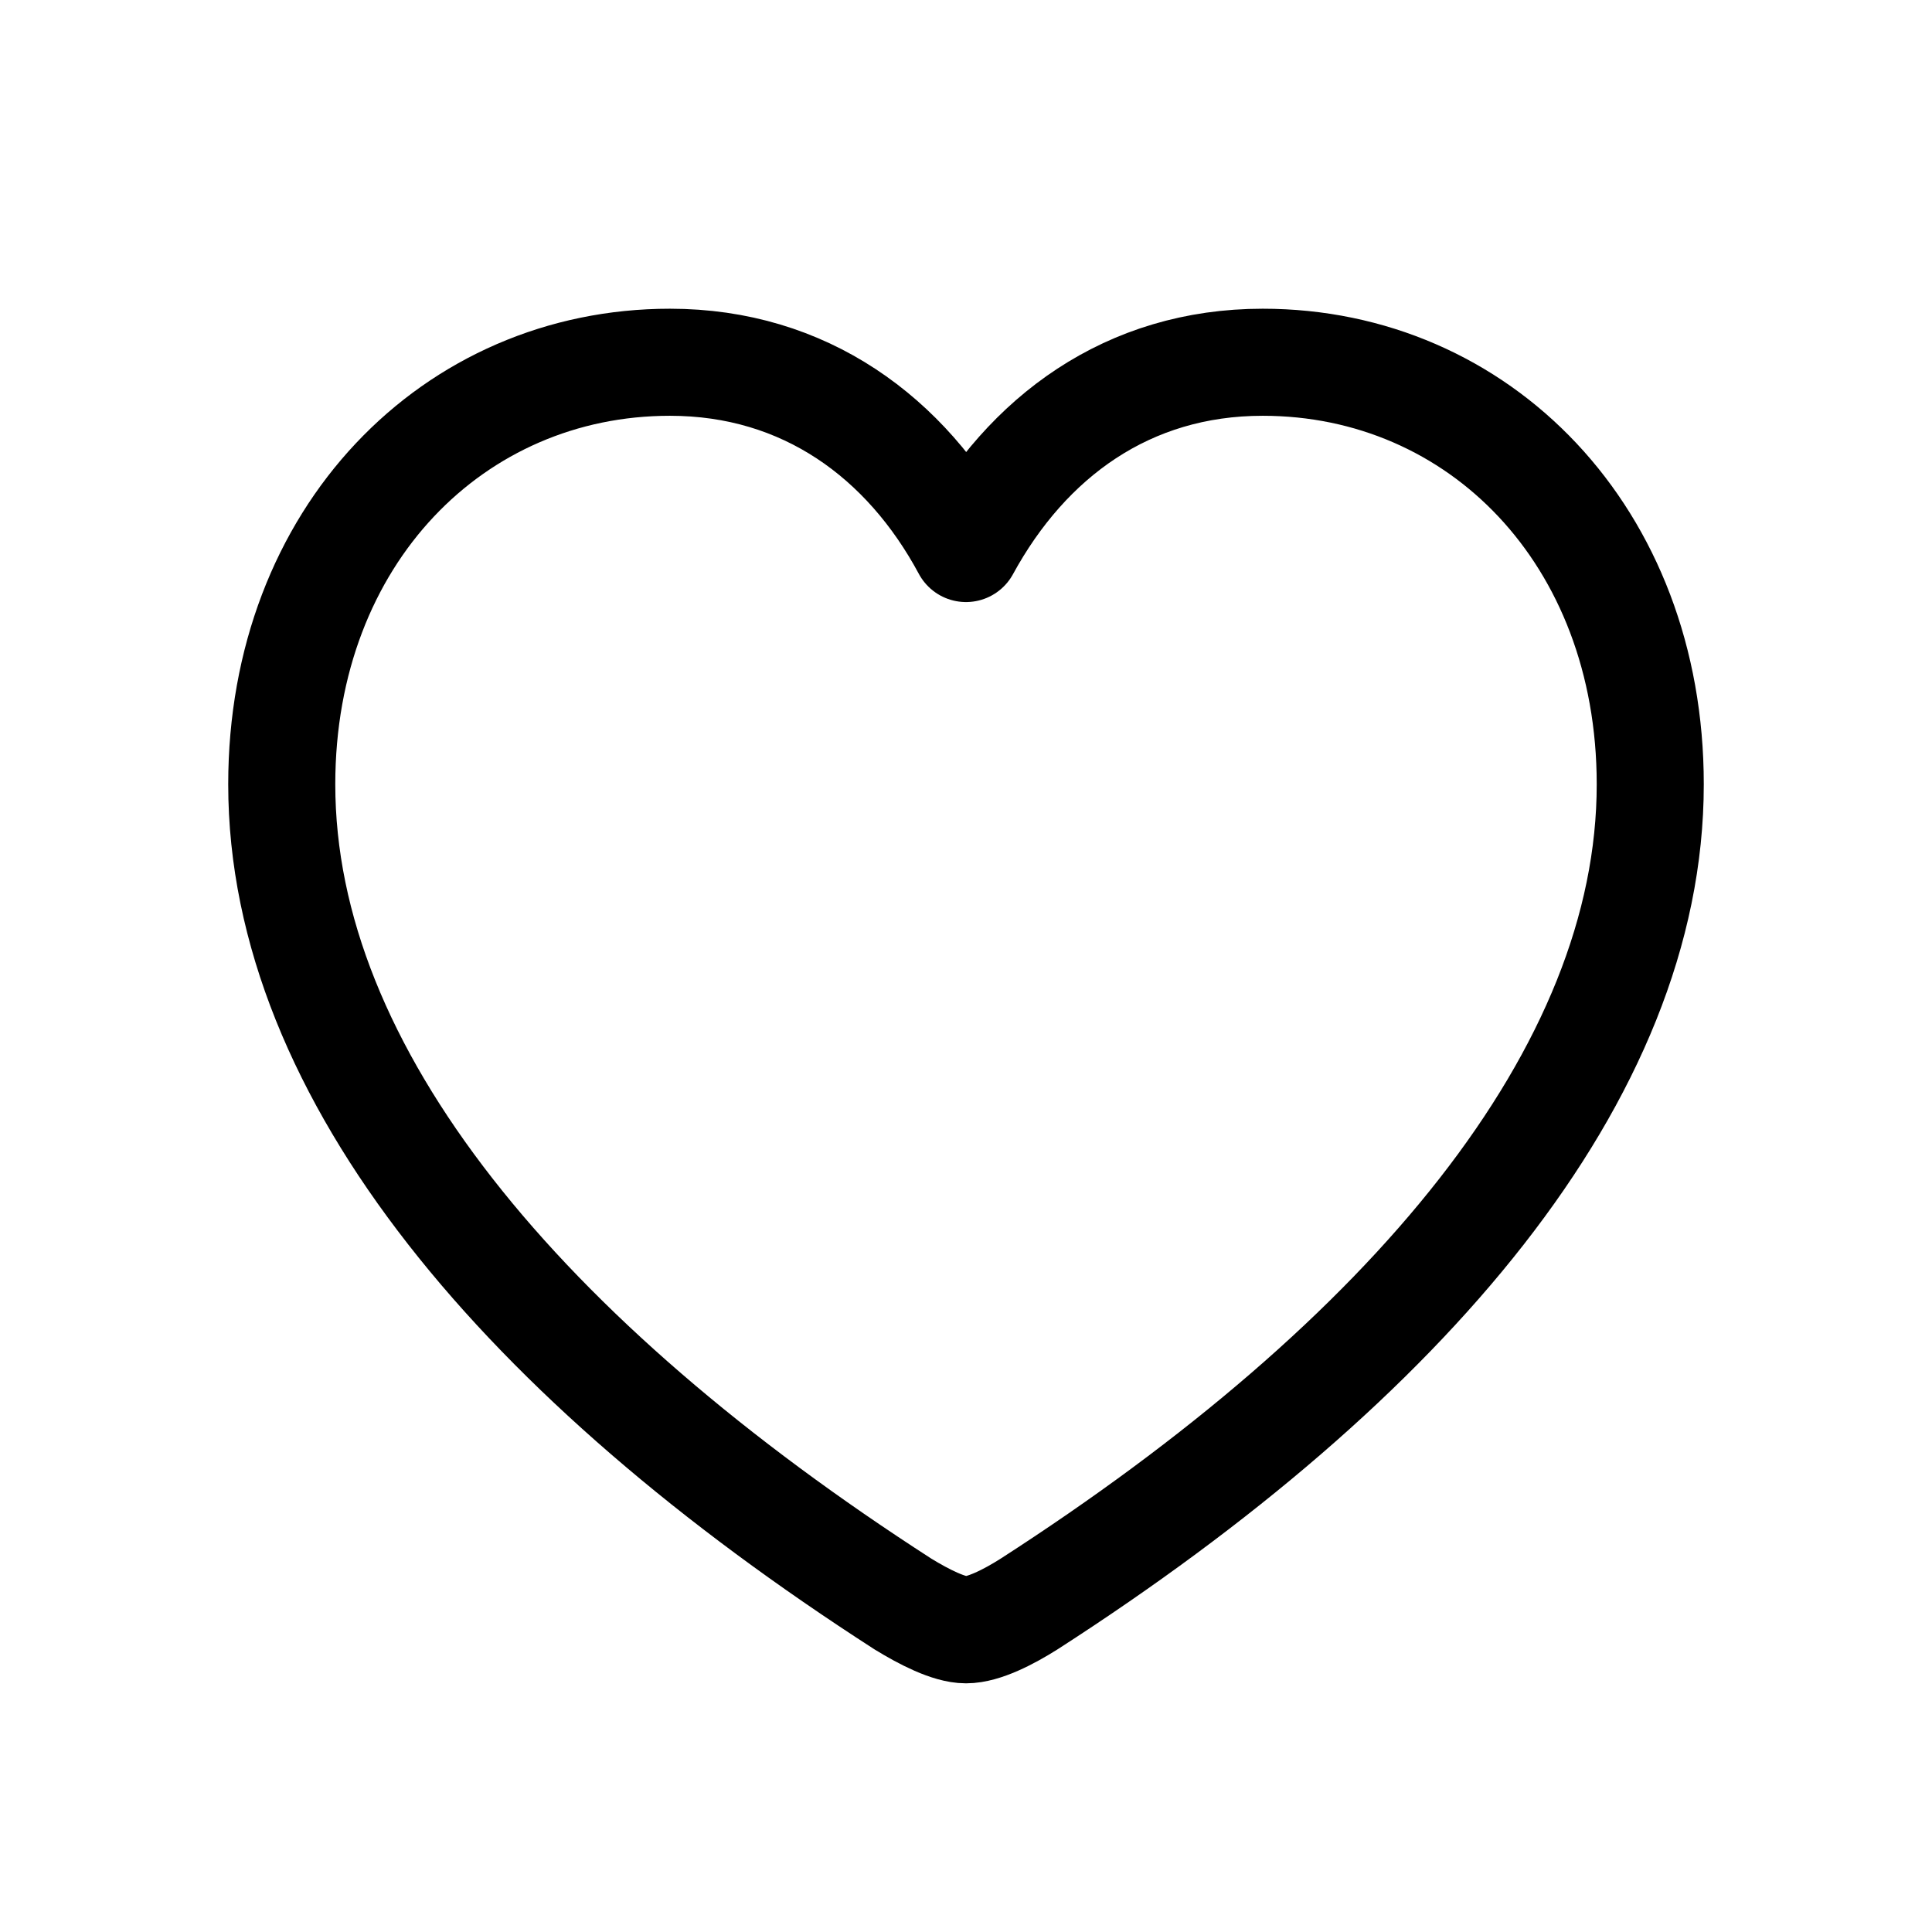
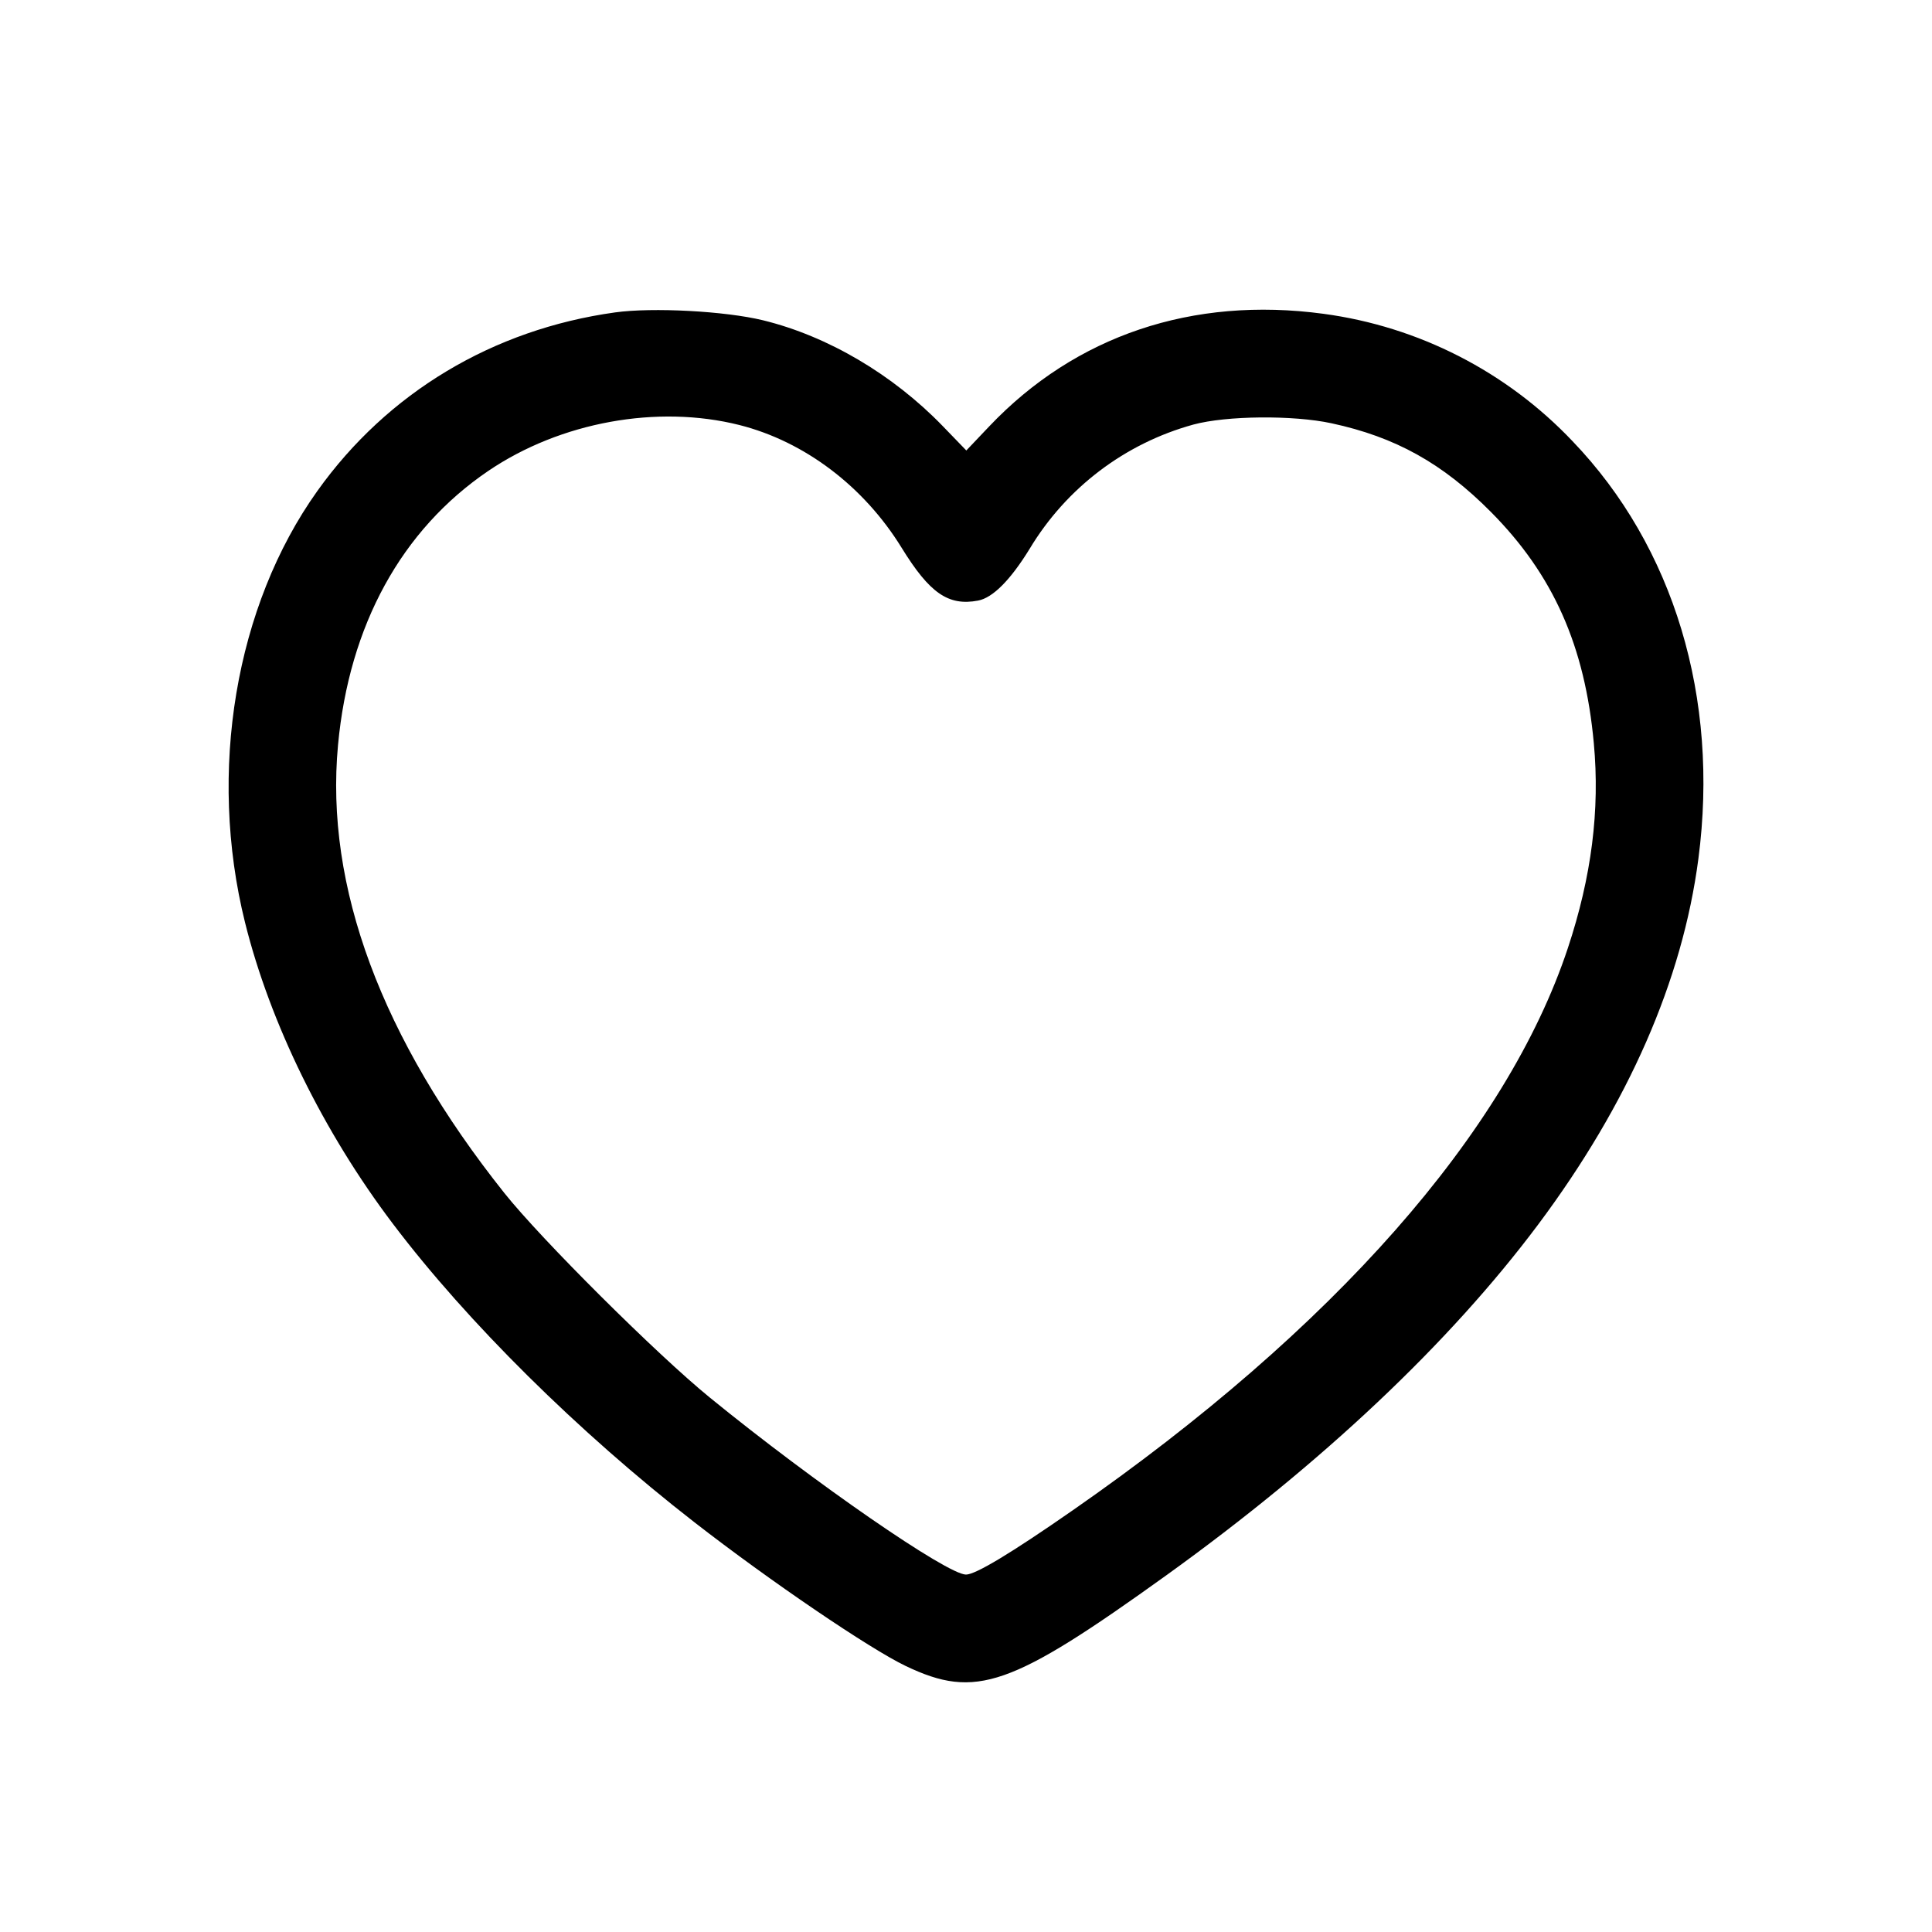
- <svg xmlns="http://www.w3.org/2000/svg" width="24" height="24" viewBox="0 0 24 24" fill="none">
-   <g id="msg_emoji_heart">
-     <path id="1" d="M12 20.246C12.219 20.246 12.53 20.086 12.783 19.926C17.487 16.896 20.5 13.345 20.5 9.743C20.5 6.654 18.371 4.5 15.686 4.5C14.011 4.5 12.757 5.426 12 6.814C11.259 5.434 9.997 4.5 8.322 4.5C5.638 4.5 3.5 6.654 3.5 9.743C3.5 13.345 6.513 16.896 11.217 19.926C11.478 20.086 11.79 20.246 12 20.246Z" stroke="black" stroke-width="1.33" stroke-linejoin="round" />
-   </g>
+ <svg xmlns="http://www.w3.org/2000/svg" width="24" height="24" fill="none">
+   <path d="M7.64 3.881c-1.517.211-2.826.996-3.697 2.217-1.02 1.429-1.365 3.485-.899 5.362.311 1.251.974 2.603 1.838 3.744.922 1.219 2.301 2.584 3.744 3.706.939.73 2.179 1.573 2.628 1.787.869.413 1.301.262 3.24-1.132 1.935-1.393 3.513-2.882 4.614-4.354 1.122-1.502 1.792-3.032 1.99-4.543.262-1.997-.305-3.876-1.563-5.187a5.224 5.224 0 0 0-3.095-1.583c-1.626-.219-3.08.27-4.152 1.399l-.284.299-.292-.302c-.622-.643-1.429-1.118-2.232-1.315-.472-.115-1.373-.163-1.84-.098M9.186 5.28c.809.205 1.545.762 2.014 1.524.348.565.58.726.949.657.183-.034.403-.255.642-.644a3.437 3.437 0 0 1 2.034-1.543c.41-.111 1.238-.119 1.715-.016.795.171 1.38.497 1.98 1.101.775.781 1.168 1.663 1.279 2.874.077.831-.028 1.658-.323 2.546-.76 2.29-2.91 4.73-6.148 6.981-.77.536-1.21.8-1.328.8-.232 0-1.883-1.14-3.18-2.197-.66-.537-2.097-1.968-2.555-2.543-1.528-1.92-2.23-3.81-2.066-5.565.138-1.488.789-2.674 1.868-3.406.894-.606 2.099-.826 3.119-.569" fill-rule="evenodd" fill="#000" />
</svg>
